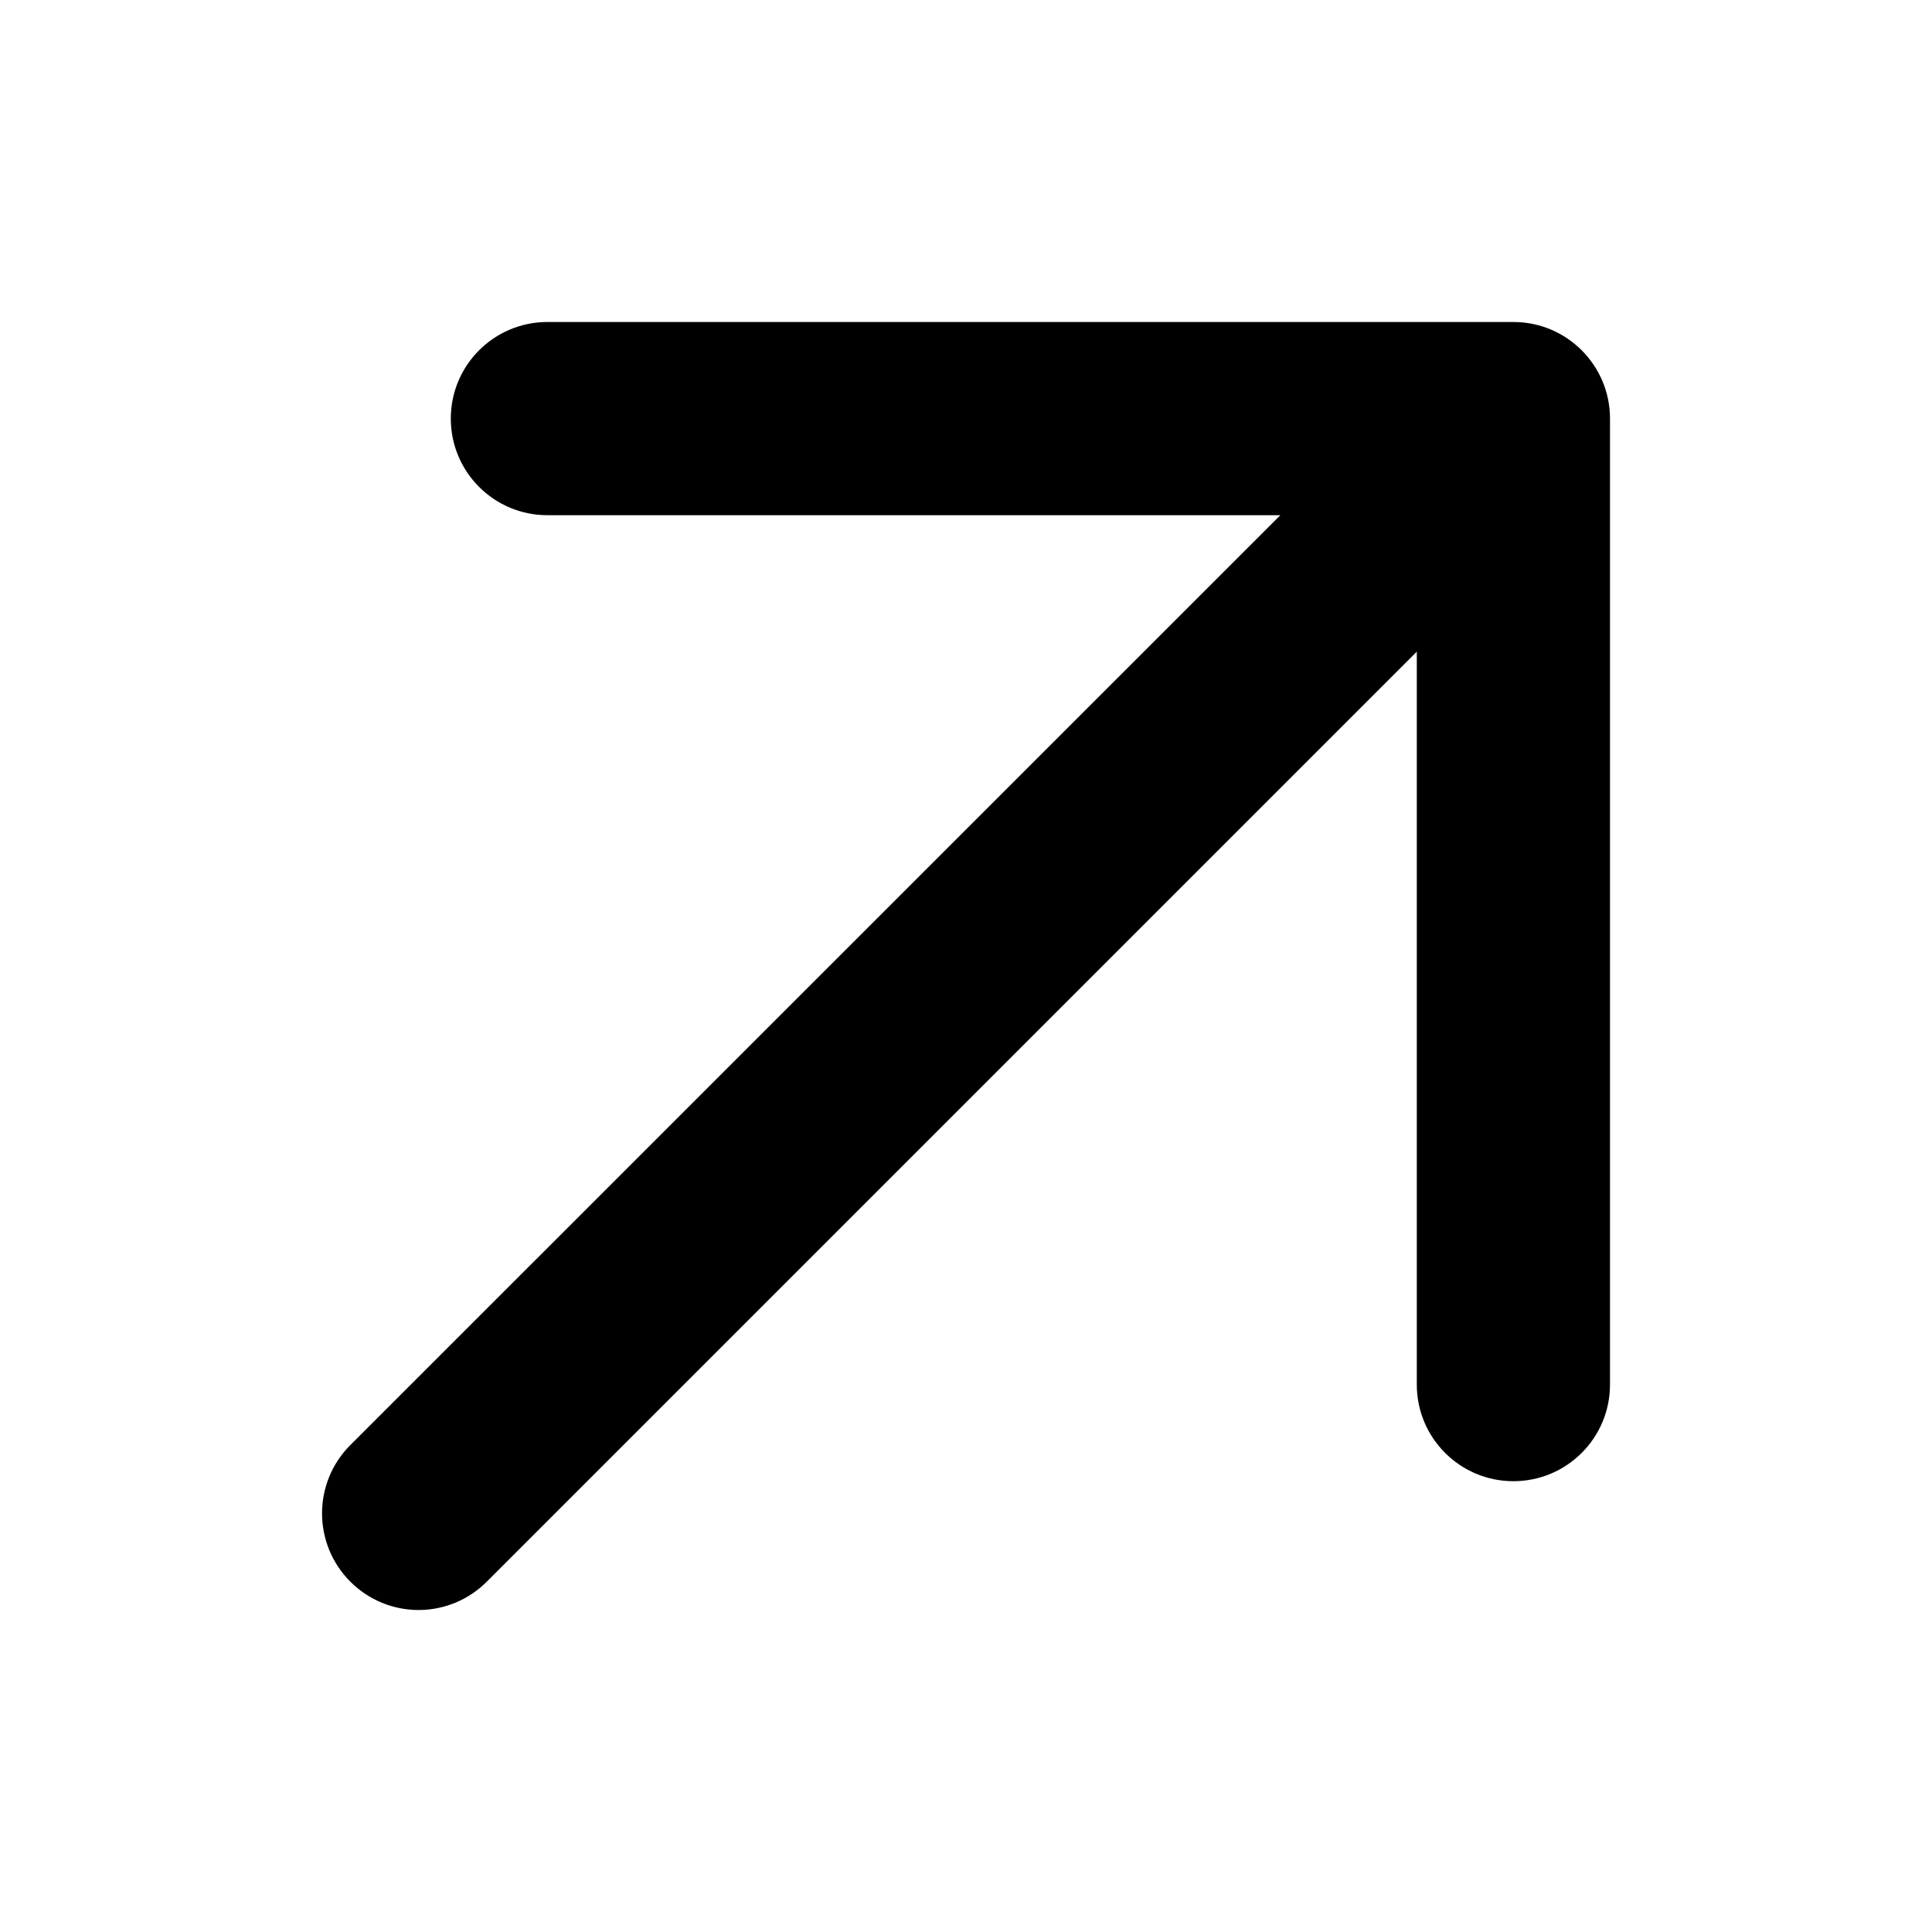
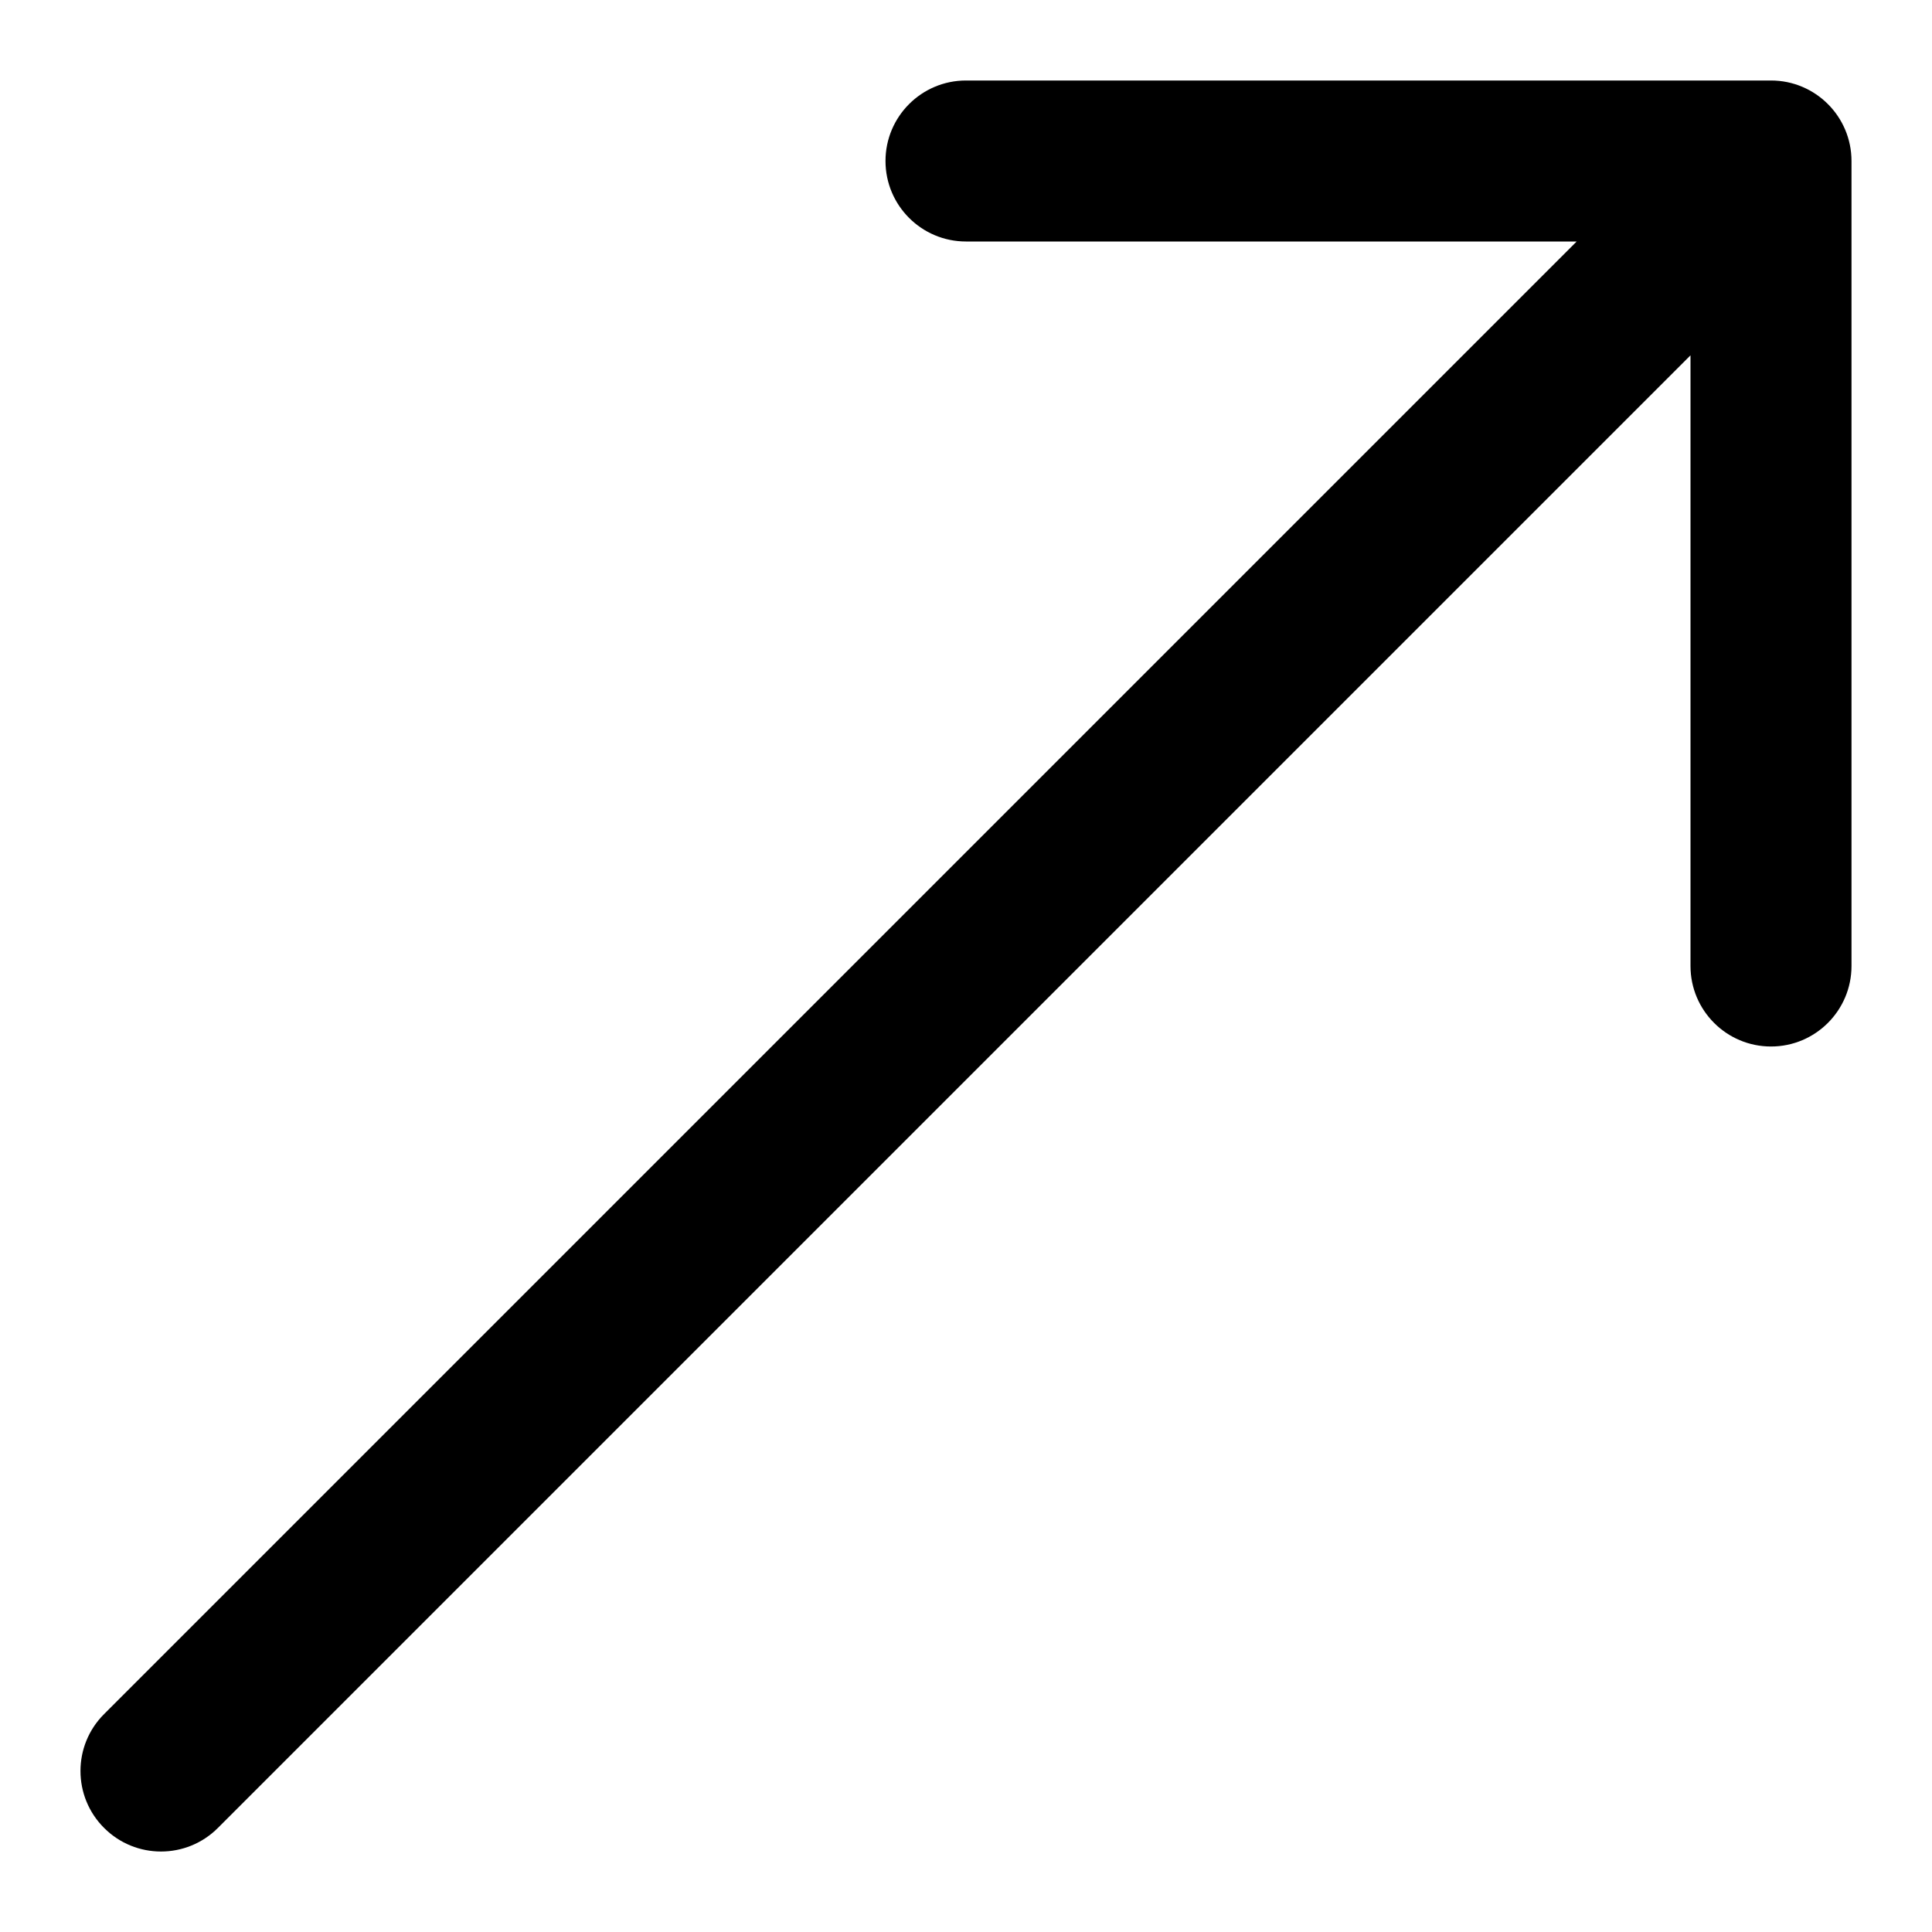
- <svg xmlns="http://www.w3.org/2000/svg" width="24" height="24" viewBox="0 0 24 24">
-   <path d="M20 5.2v12a1.2 1.2 0 0 1-2.4 0V8.095L6.05 19.645a1.196 1.196 0 0 1-1.698.003 1.2 1.2 0 0 1 0-1.697L15.905 6.4H6.8a1.199 1.199 0 1 1 0-2.4h12c.665 0 1.2.54 1.2 1.2Z" />
+ <svg xmlns="http://www.w3.org/2000/svg" width="24" height="24" viewBox="0 0 24 24" fill="none">
+   <path fill-rule="evenodd" clip-rule="evenodd" d="M12 1C11.448 1 11 1.448 11 2C11 2.552 11.448 3 12 3H19.586L1.293 21.293C0.902 21.683 0.902 22.317 1.293 22.707C1.683 23.098 2.317 23.098 2.707 22.707L21 4.414V12C21 12.552 21.448 13 22 13C22.552 13 23 12.552 23 12V2C23 1.448 22.552 1 22 1H12Z" fill="black" />
</svg>
